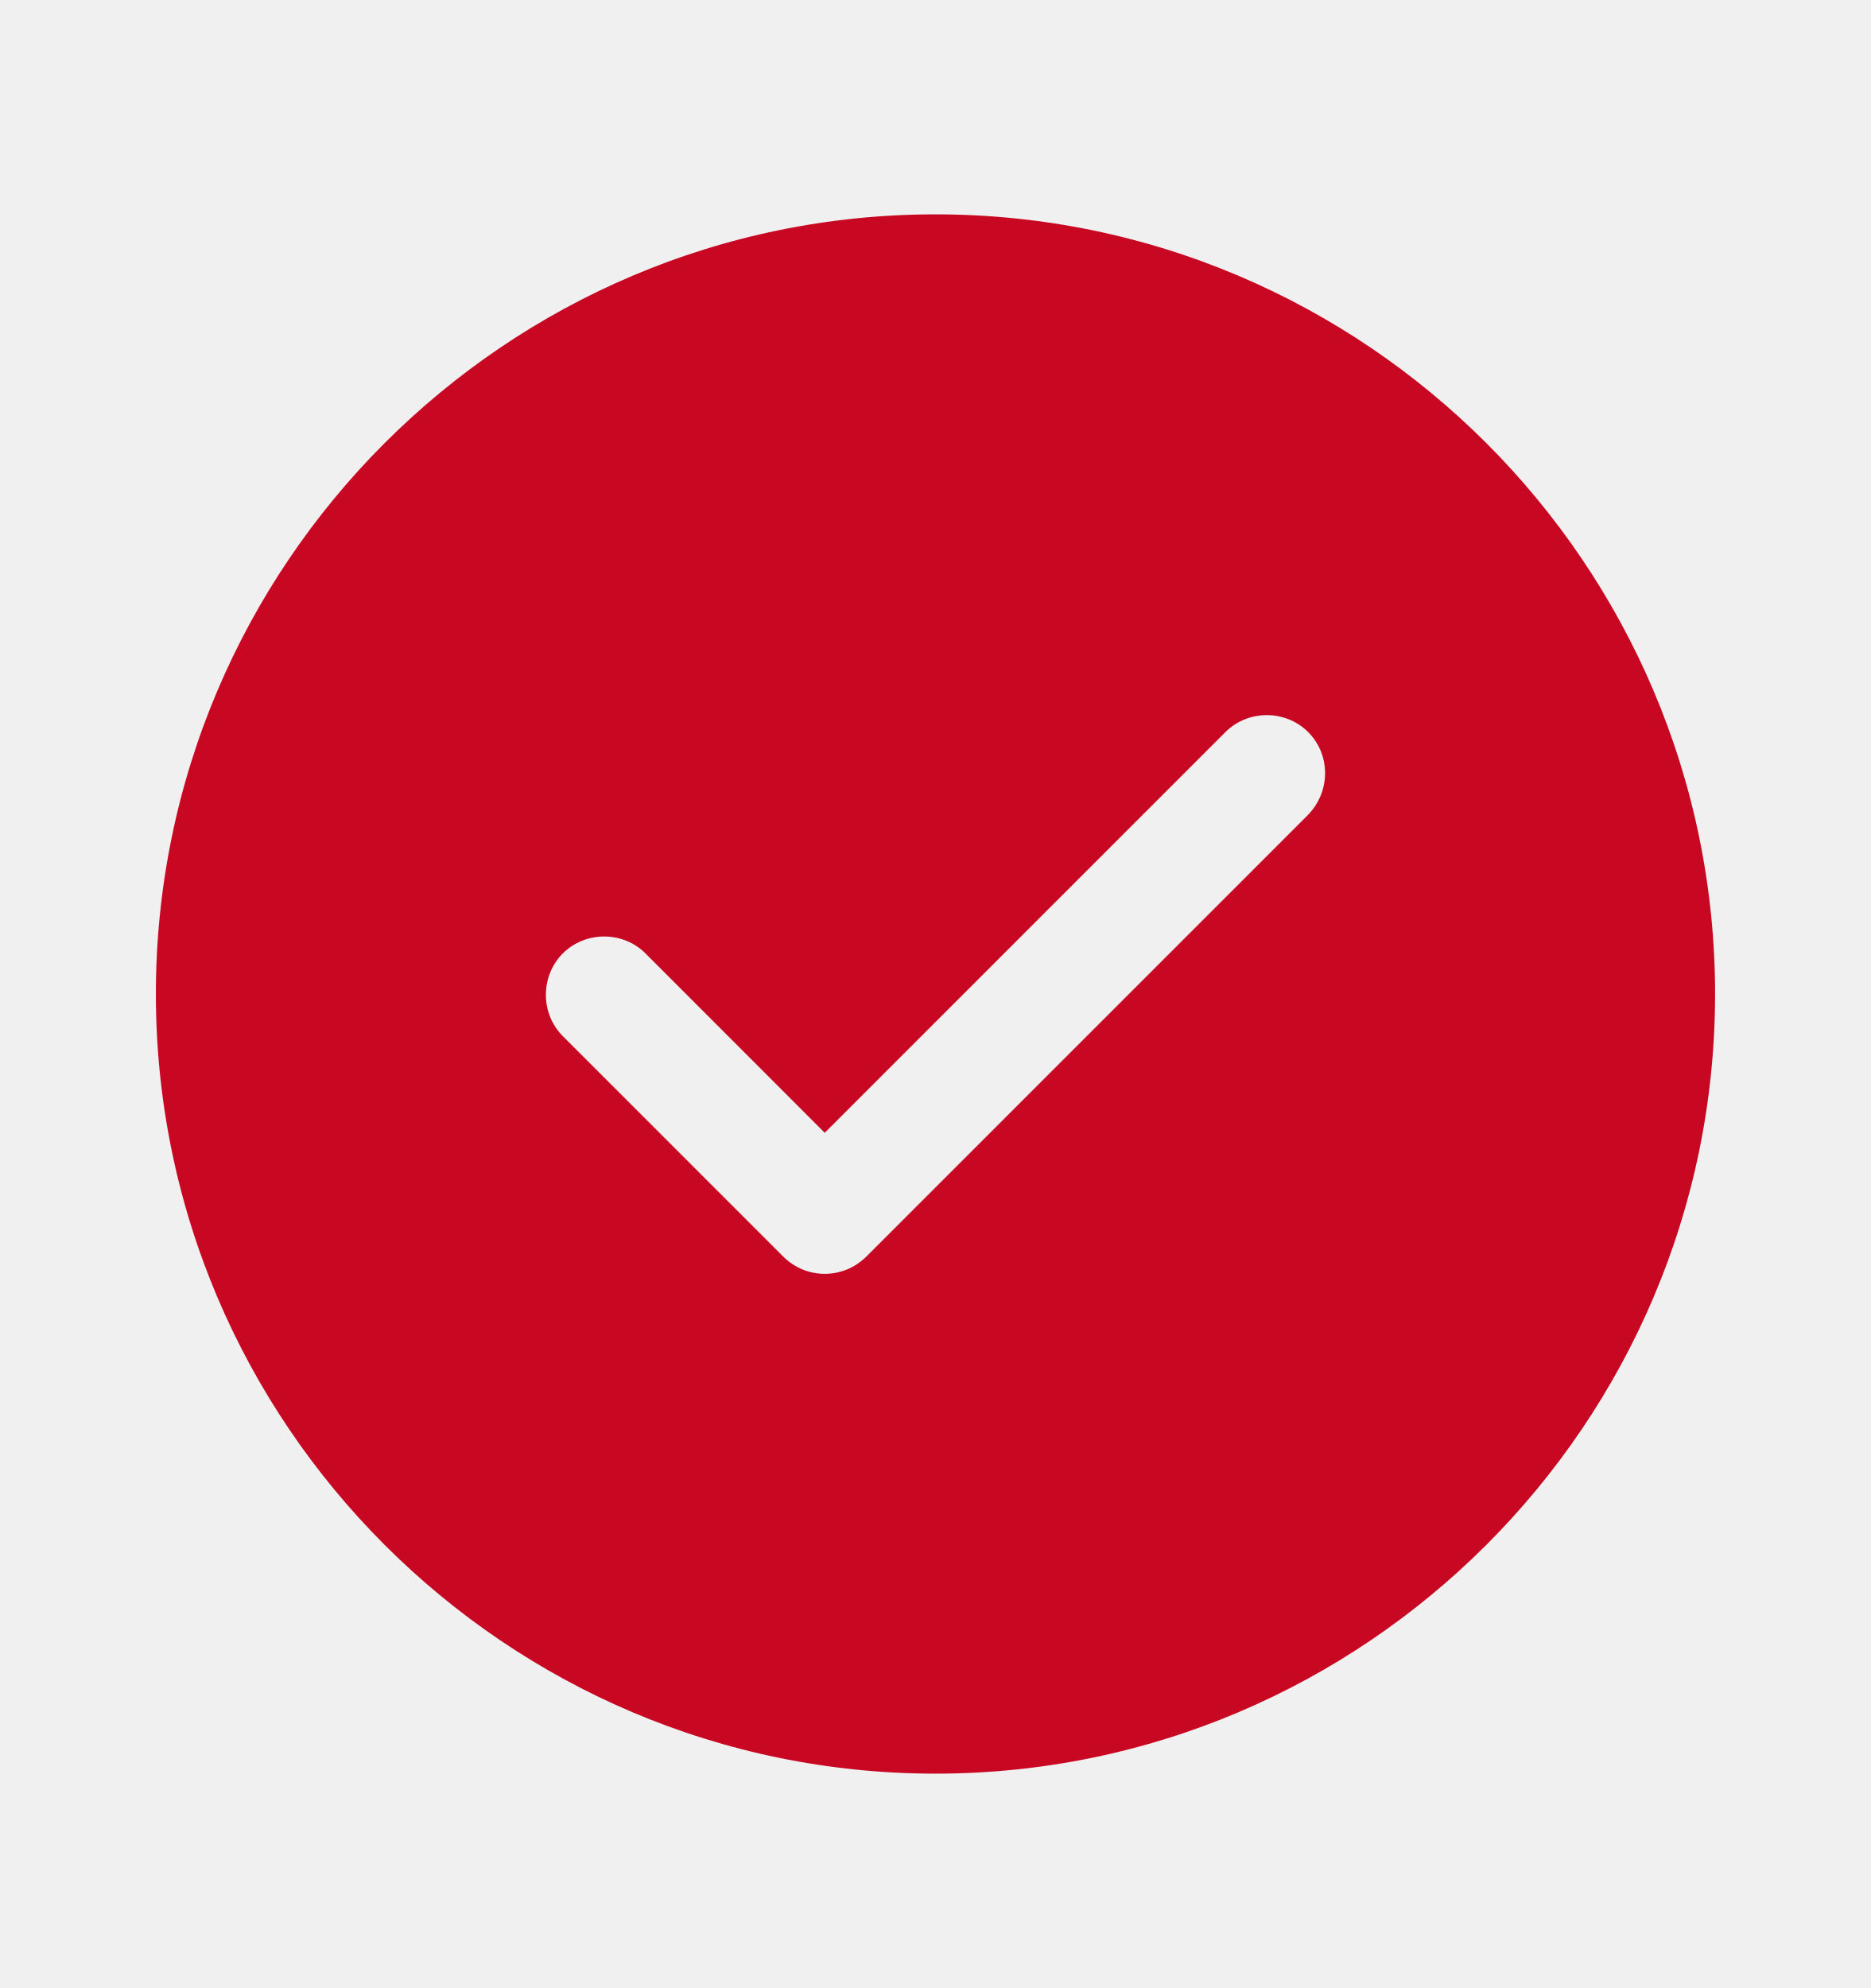
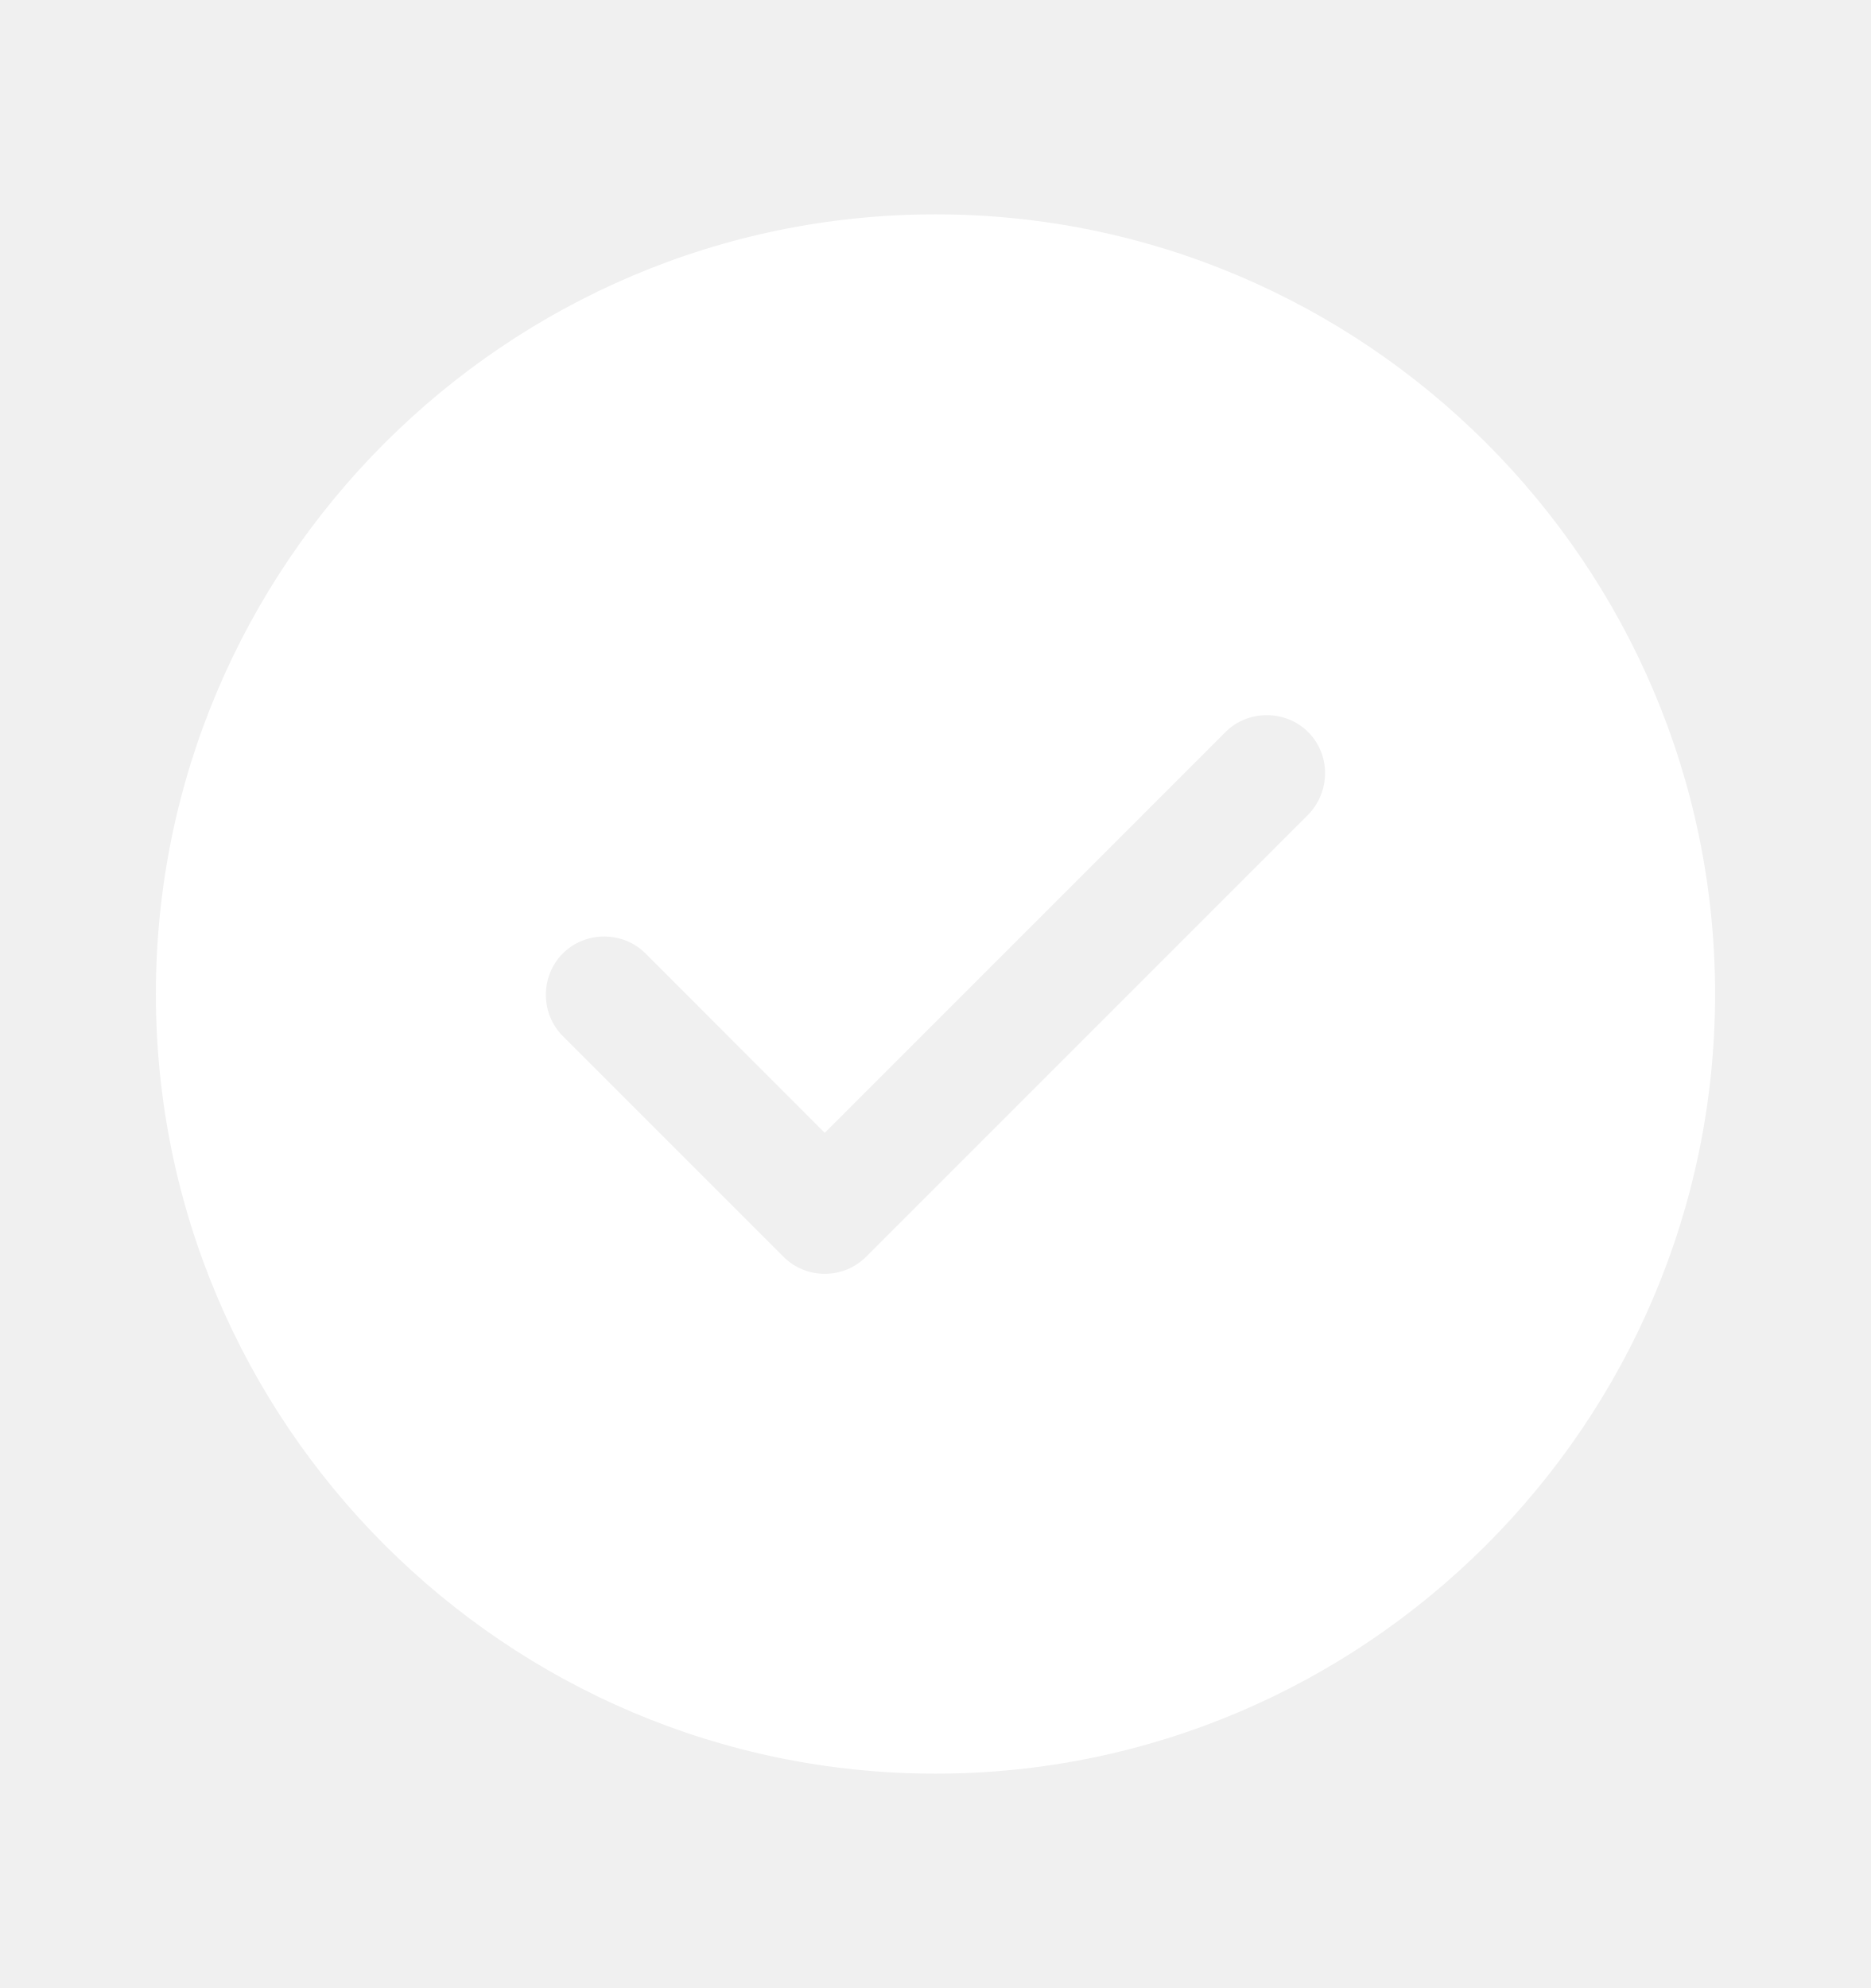
<svg xmlns="http://www.w3.org/2000/svg" width="16" height="17" viewBox="0 0 16 17" fill="none">
-   <path d="M8 1.833C4.327 1.833 1.333 4.827 1.333 8.5C1.333 12.173 4.327 15.167 8 15.167C11.673 15.167 14.667 12.173 14.667 8.5C14.667 4.827 11.673 1.833 8 1.833ZM11.187 6.967L7.407 10.747C7.313 10.84 7.187 10.893 7.053 10.893C6.92 10.893 6.793 10.84 6.7 10.747L4.813 8.86C4.62 8.667 4.62 8.347 4.813 8.153C5.007 7.96 5.327 7.96 5.52 8.153L7.053 9.687L10.48 6.26C10.673 6.067 10.993 6.067 11.187 6.26C11.38 6.453 11.38 6.767 11.187 6.967Z" fill="#C80823" />
+   <path d="M8 1.833C4.327 1.833 1.333 4.827 1.333 8.5C1.333 12.173 4.327 15.167 8 15.167C11.673 15.167 14.667 12.173 14.667 8.5C14.667 4.827 11.673 1.833 8 1.833ZM11.187 6.967L7.407 10.747C7.313 10.84 7.187 10.893 7.053 10.893C6.92 10.893 6.793 10.84 6.7 10.747L4.813 8.86C4.62 8.667 4.62 8.347 4.813 8.153C5.007 7.96 5.327 7.96 5.52 8.153L7.053 9.687L10.48 6.26C10.673 6.067 10.993 6.067 11.187 6.26C11.38 6.453 11.38 6.767 11.187 6.967Z" fill="#FFFFFF" />
</svg>
